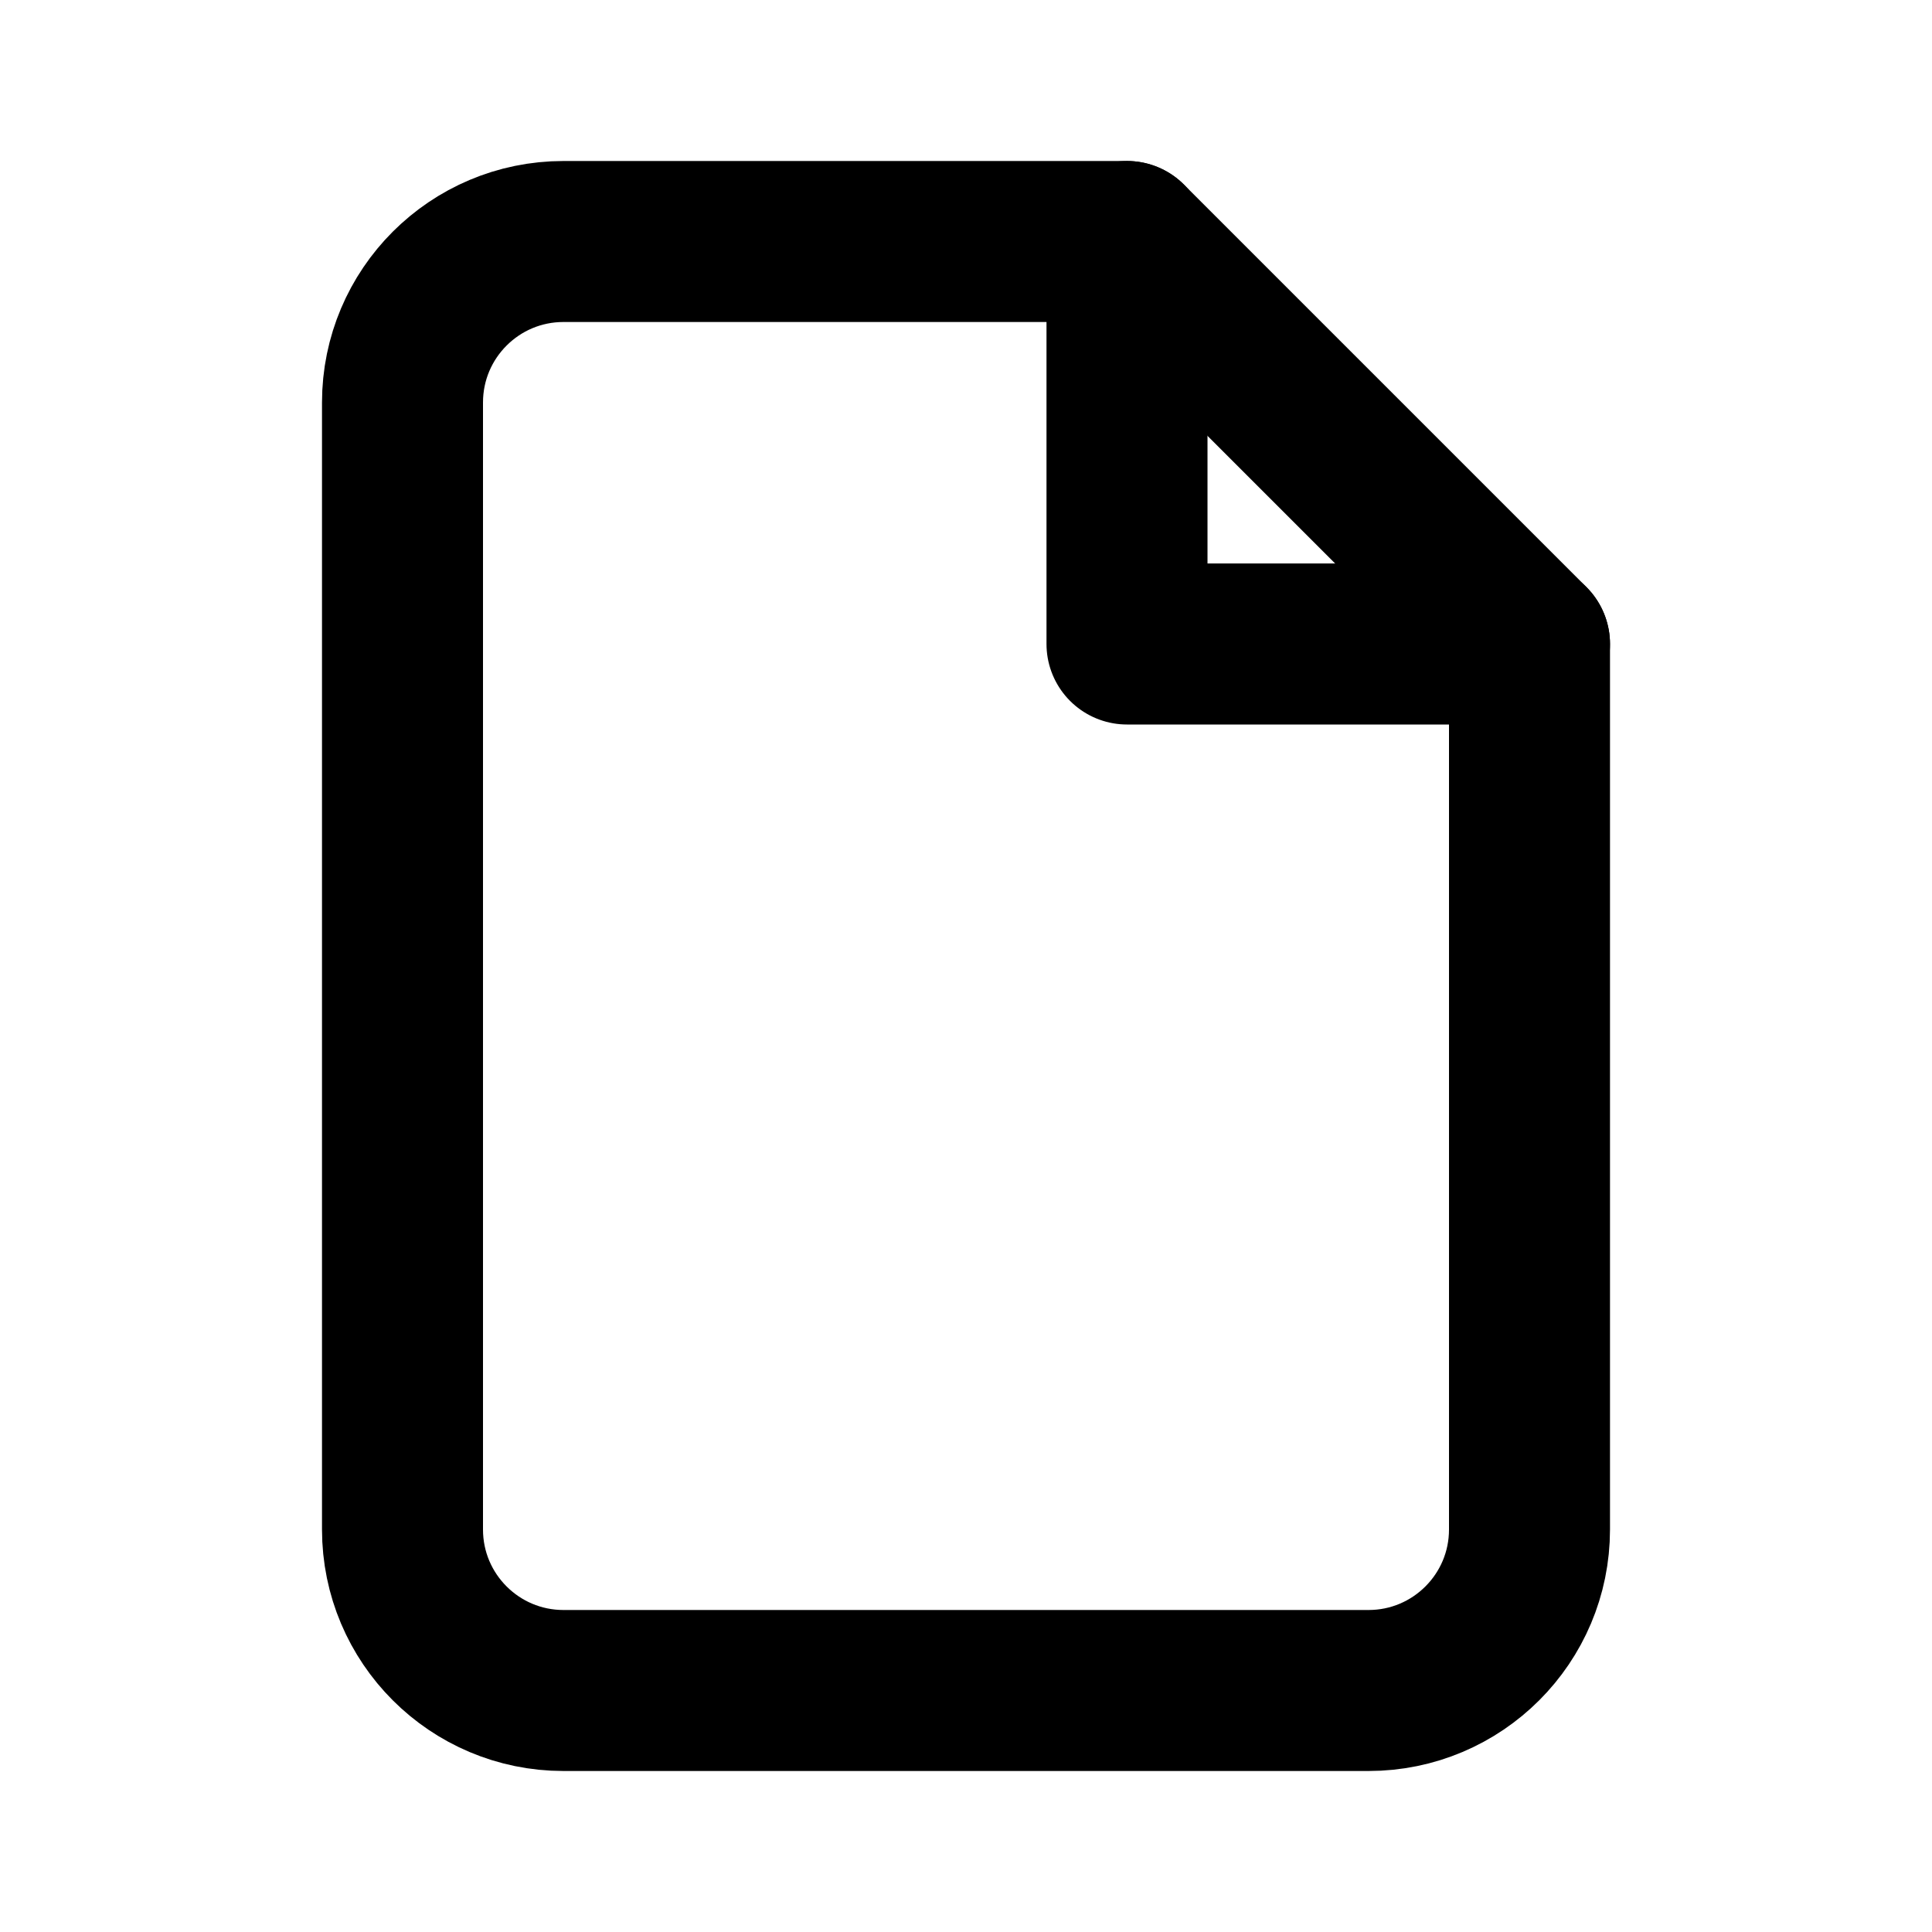
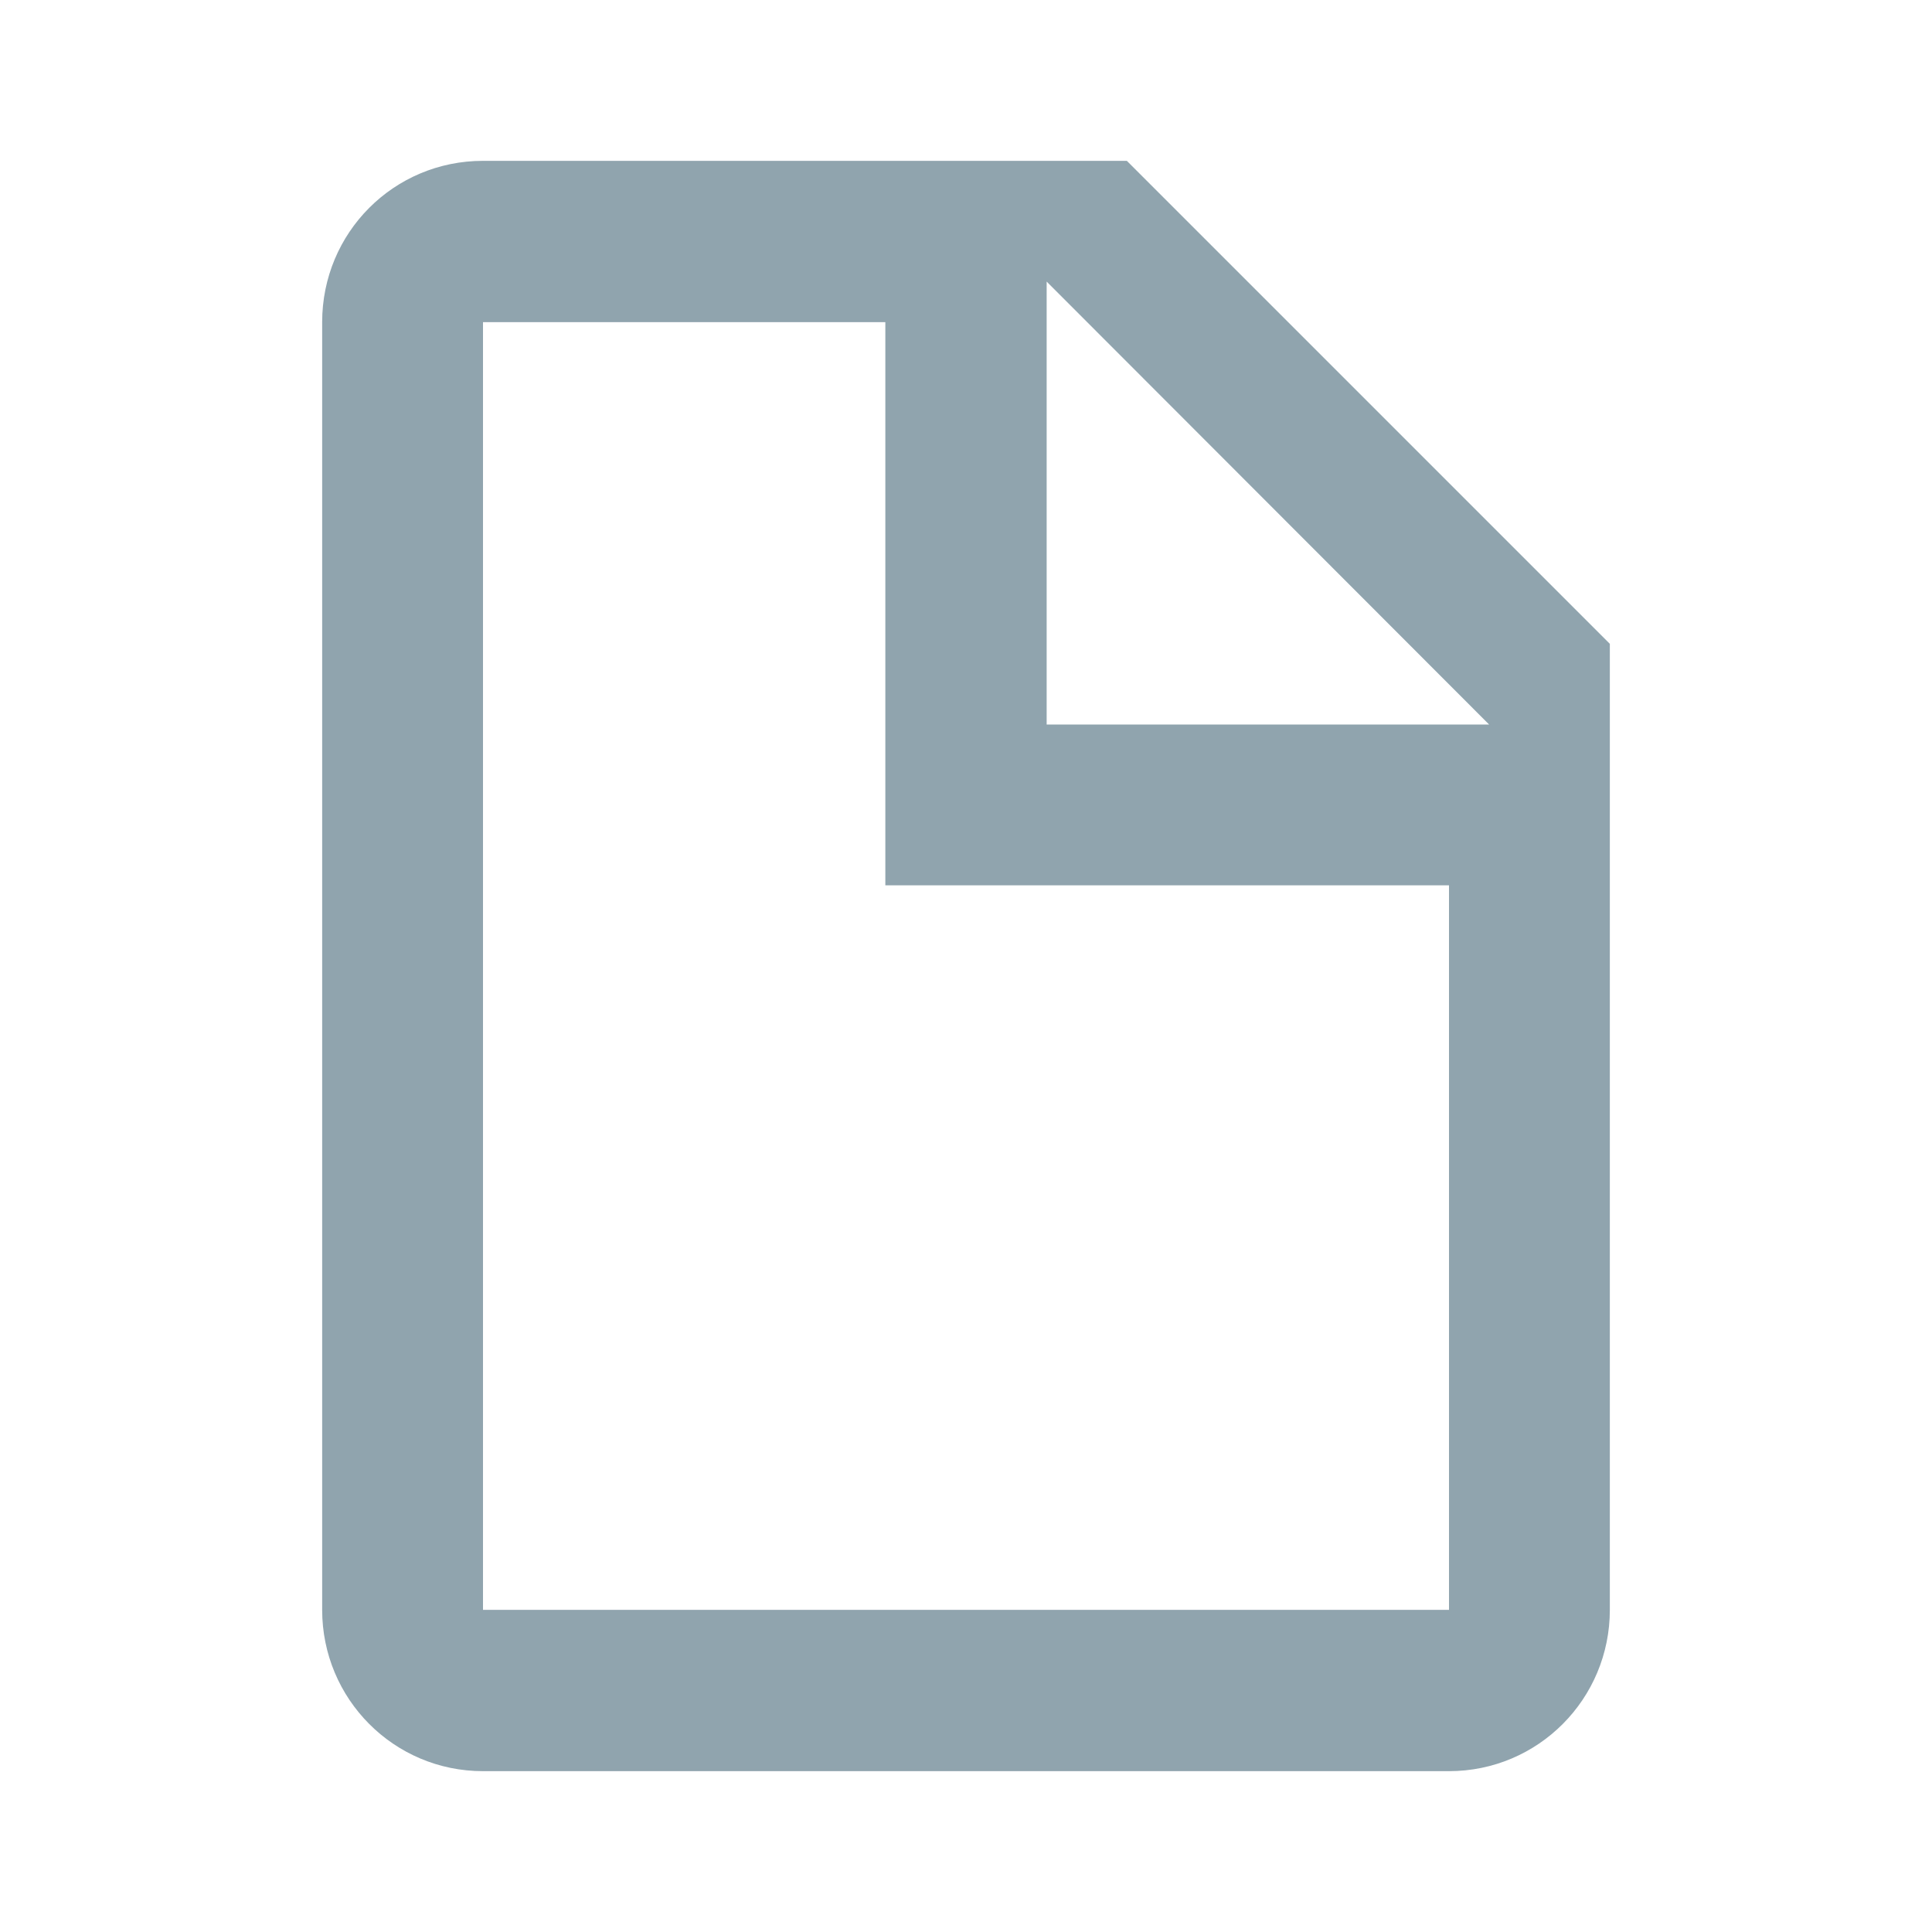
- <svg xmlns="http://www.w3.org/2000/svg" width="24" height="24" viewBox="0 0 24 24" fill="none" stroke="currentColor" stroke-width="2" stroke-linecap="round" stroke-linejoin="round">
-   <path d="M14 3H7a2 2 0 0 0-2 2v14a2 2 0 0 0 2 2h10a2 2 0 0 0 2-2V8z" />
-   <path d="M14 3v5h5" />
+ <svg xmlns="http://www.w3.org/2000/svg" viewBox="0 0 16 16">
+   <path d="m8.668 6h3.664l-3.664-3.668v3.668m-4.668-4.668h5.332l4 4v8c0 0.738-0.594 1.336-1.332 1.336h-8c-0.738 0-1.332-0.598-1.332-1.336v-10.664c0-0.742 0.594-1.336 1.332-1.336m3.332 1.336h-3.332v10.664h8v-6h-4.668z" fill="#90a4ae" />
</svg>
